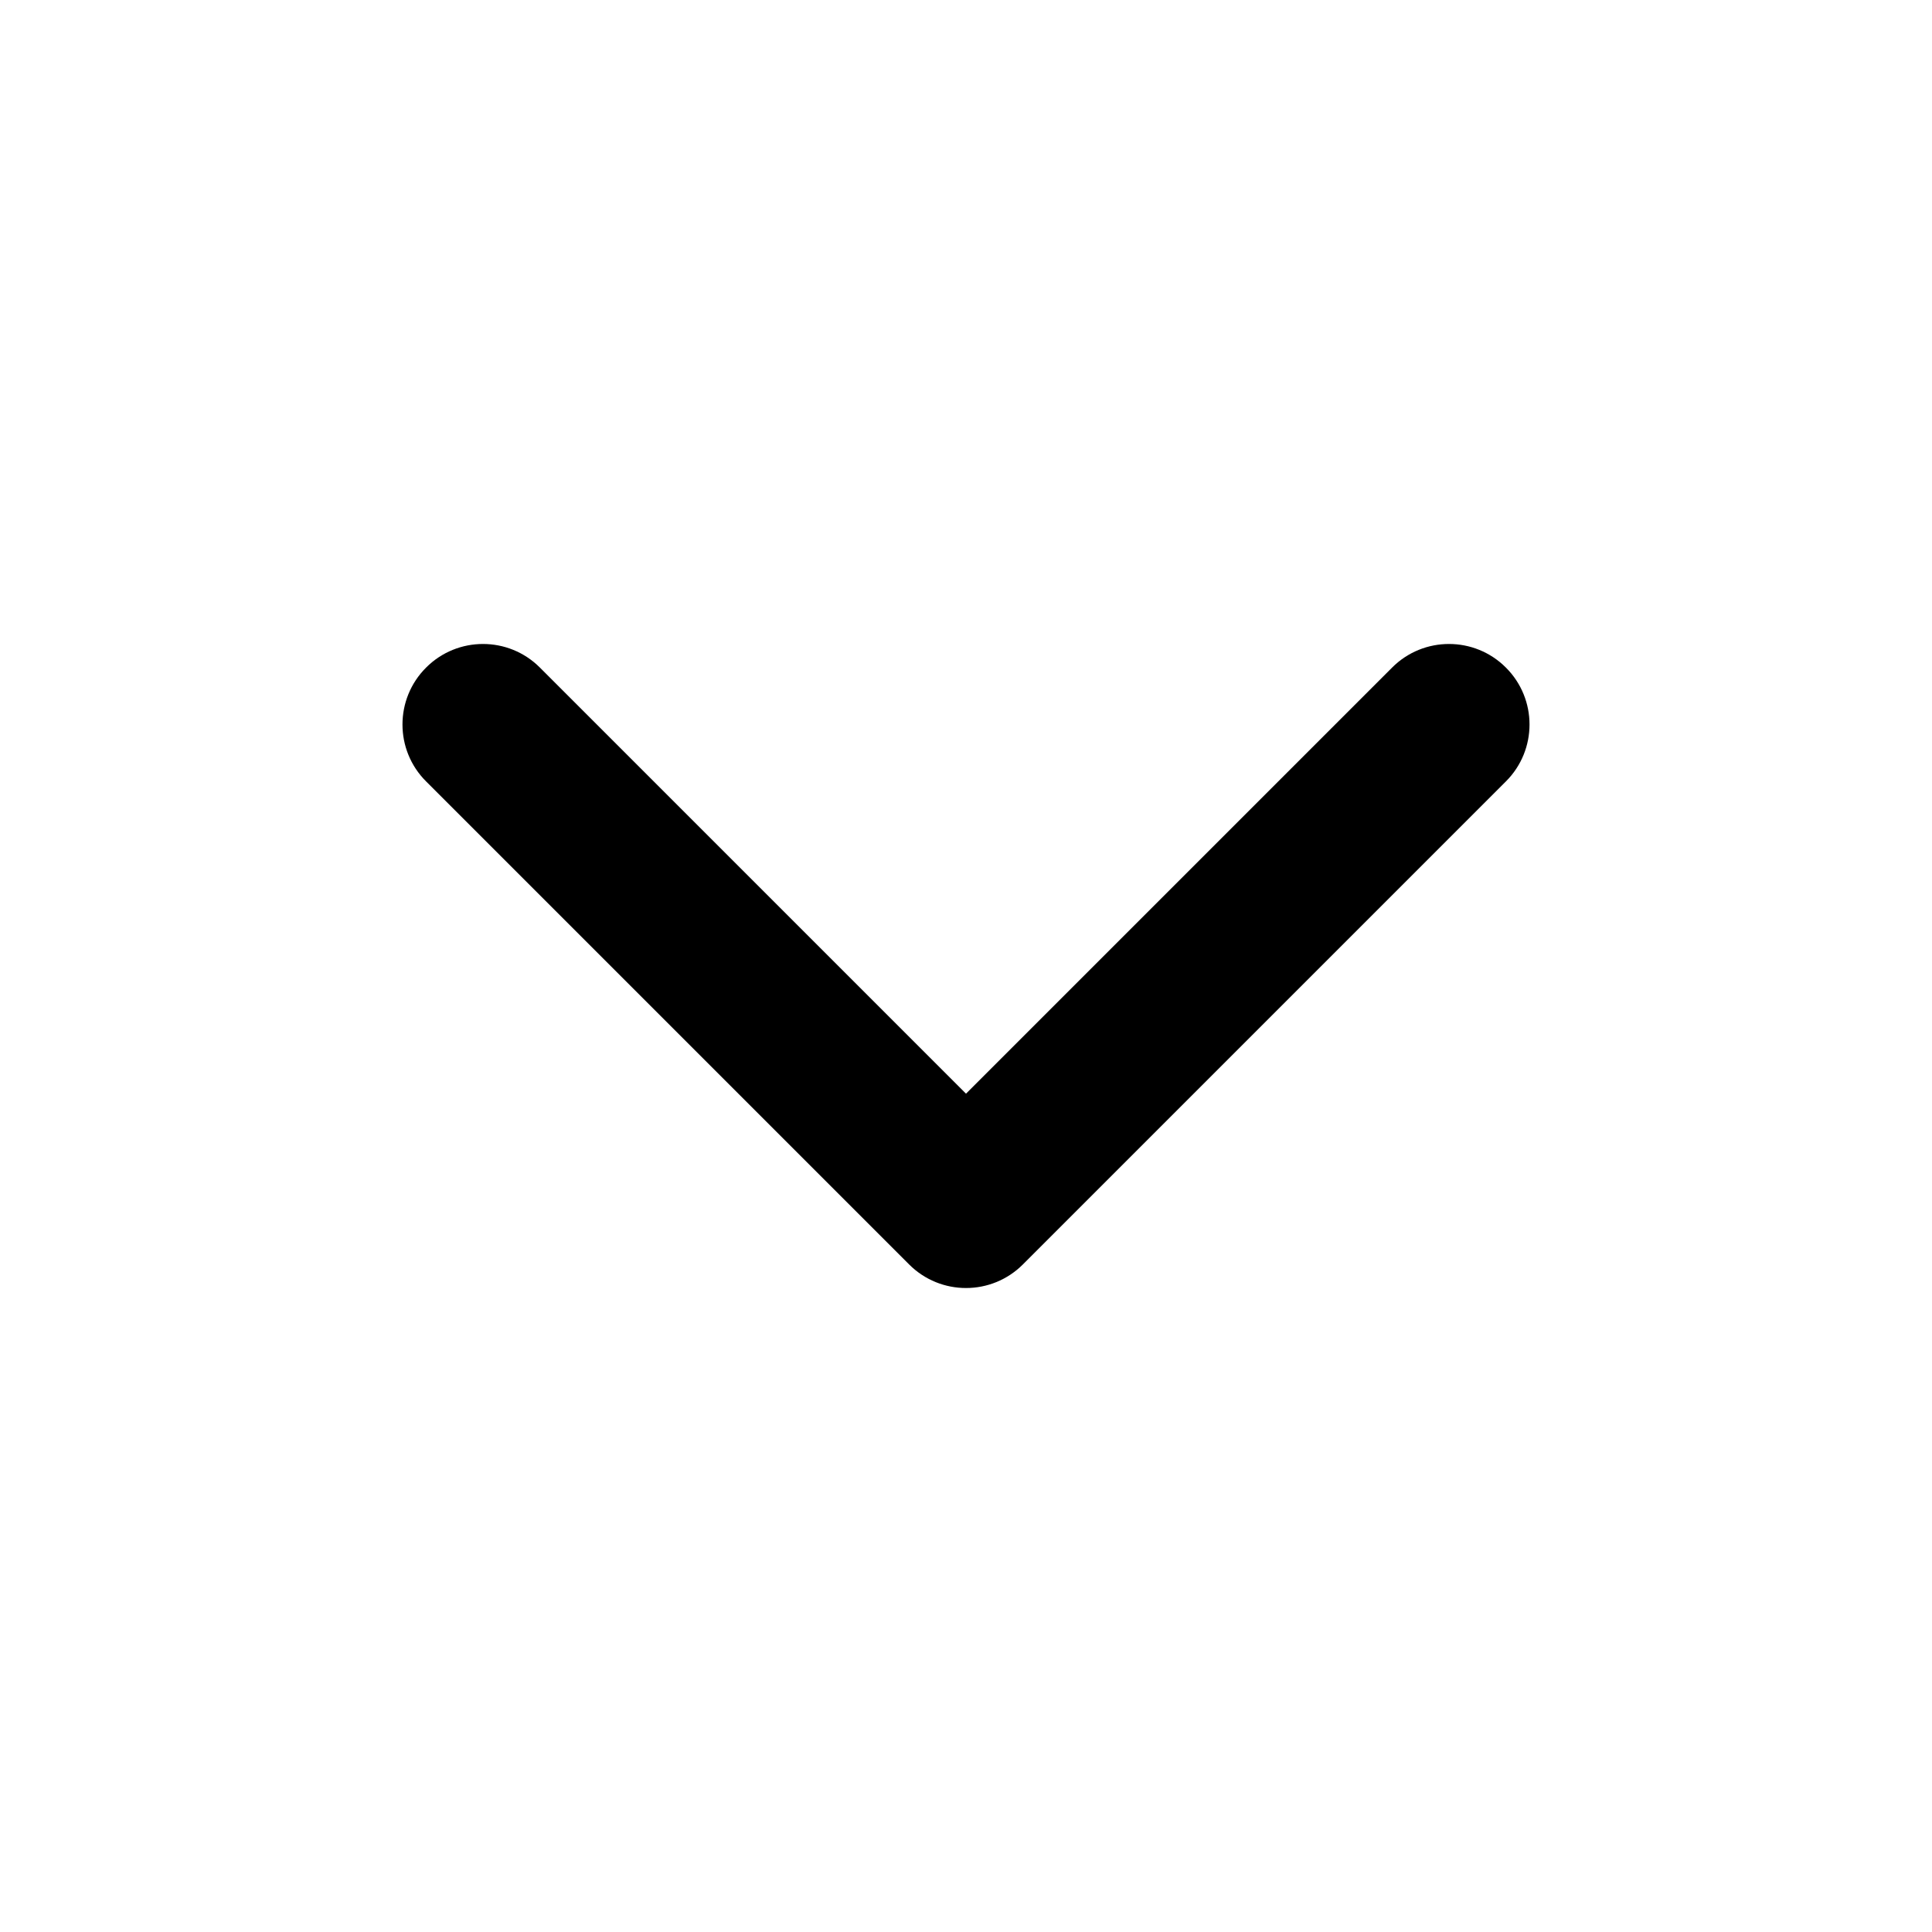
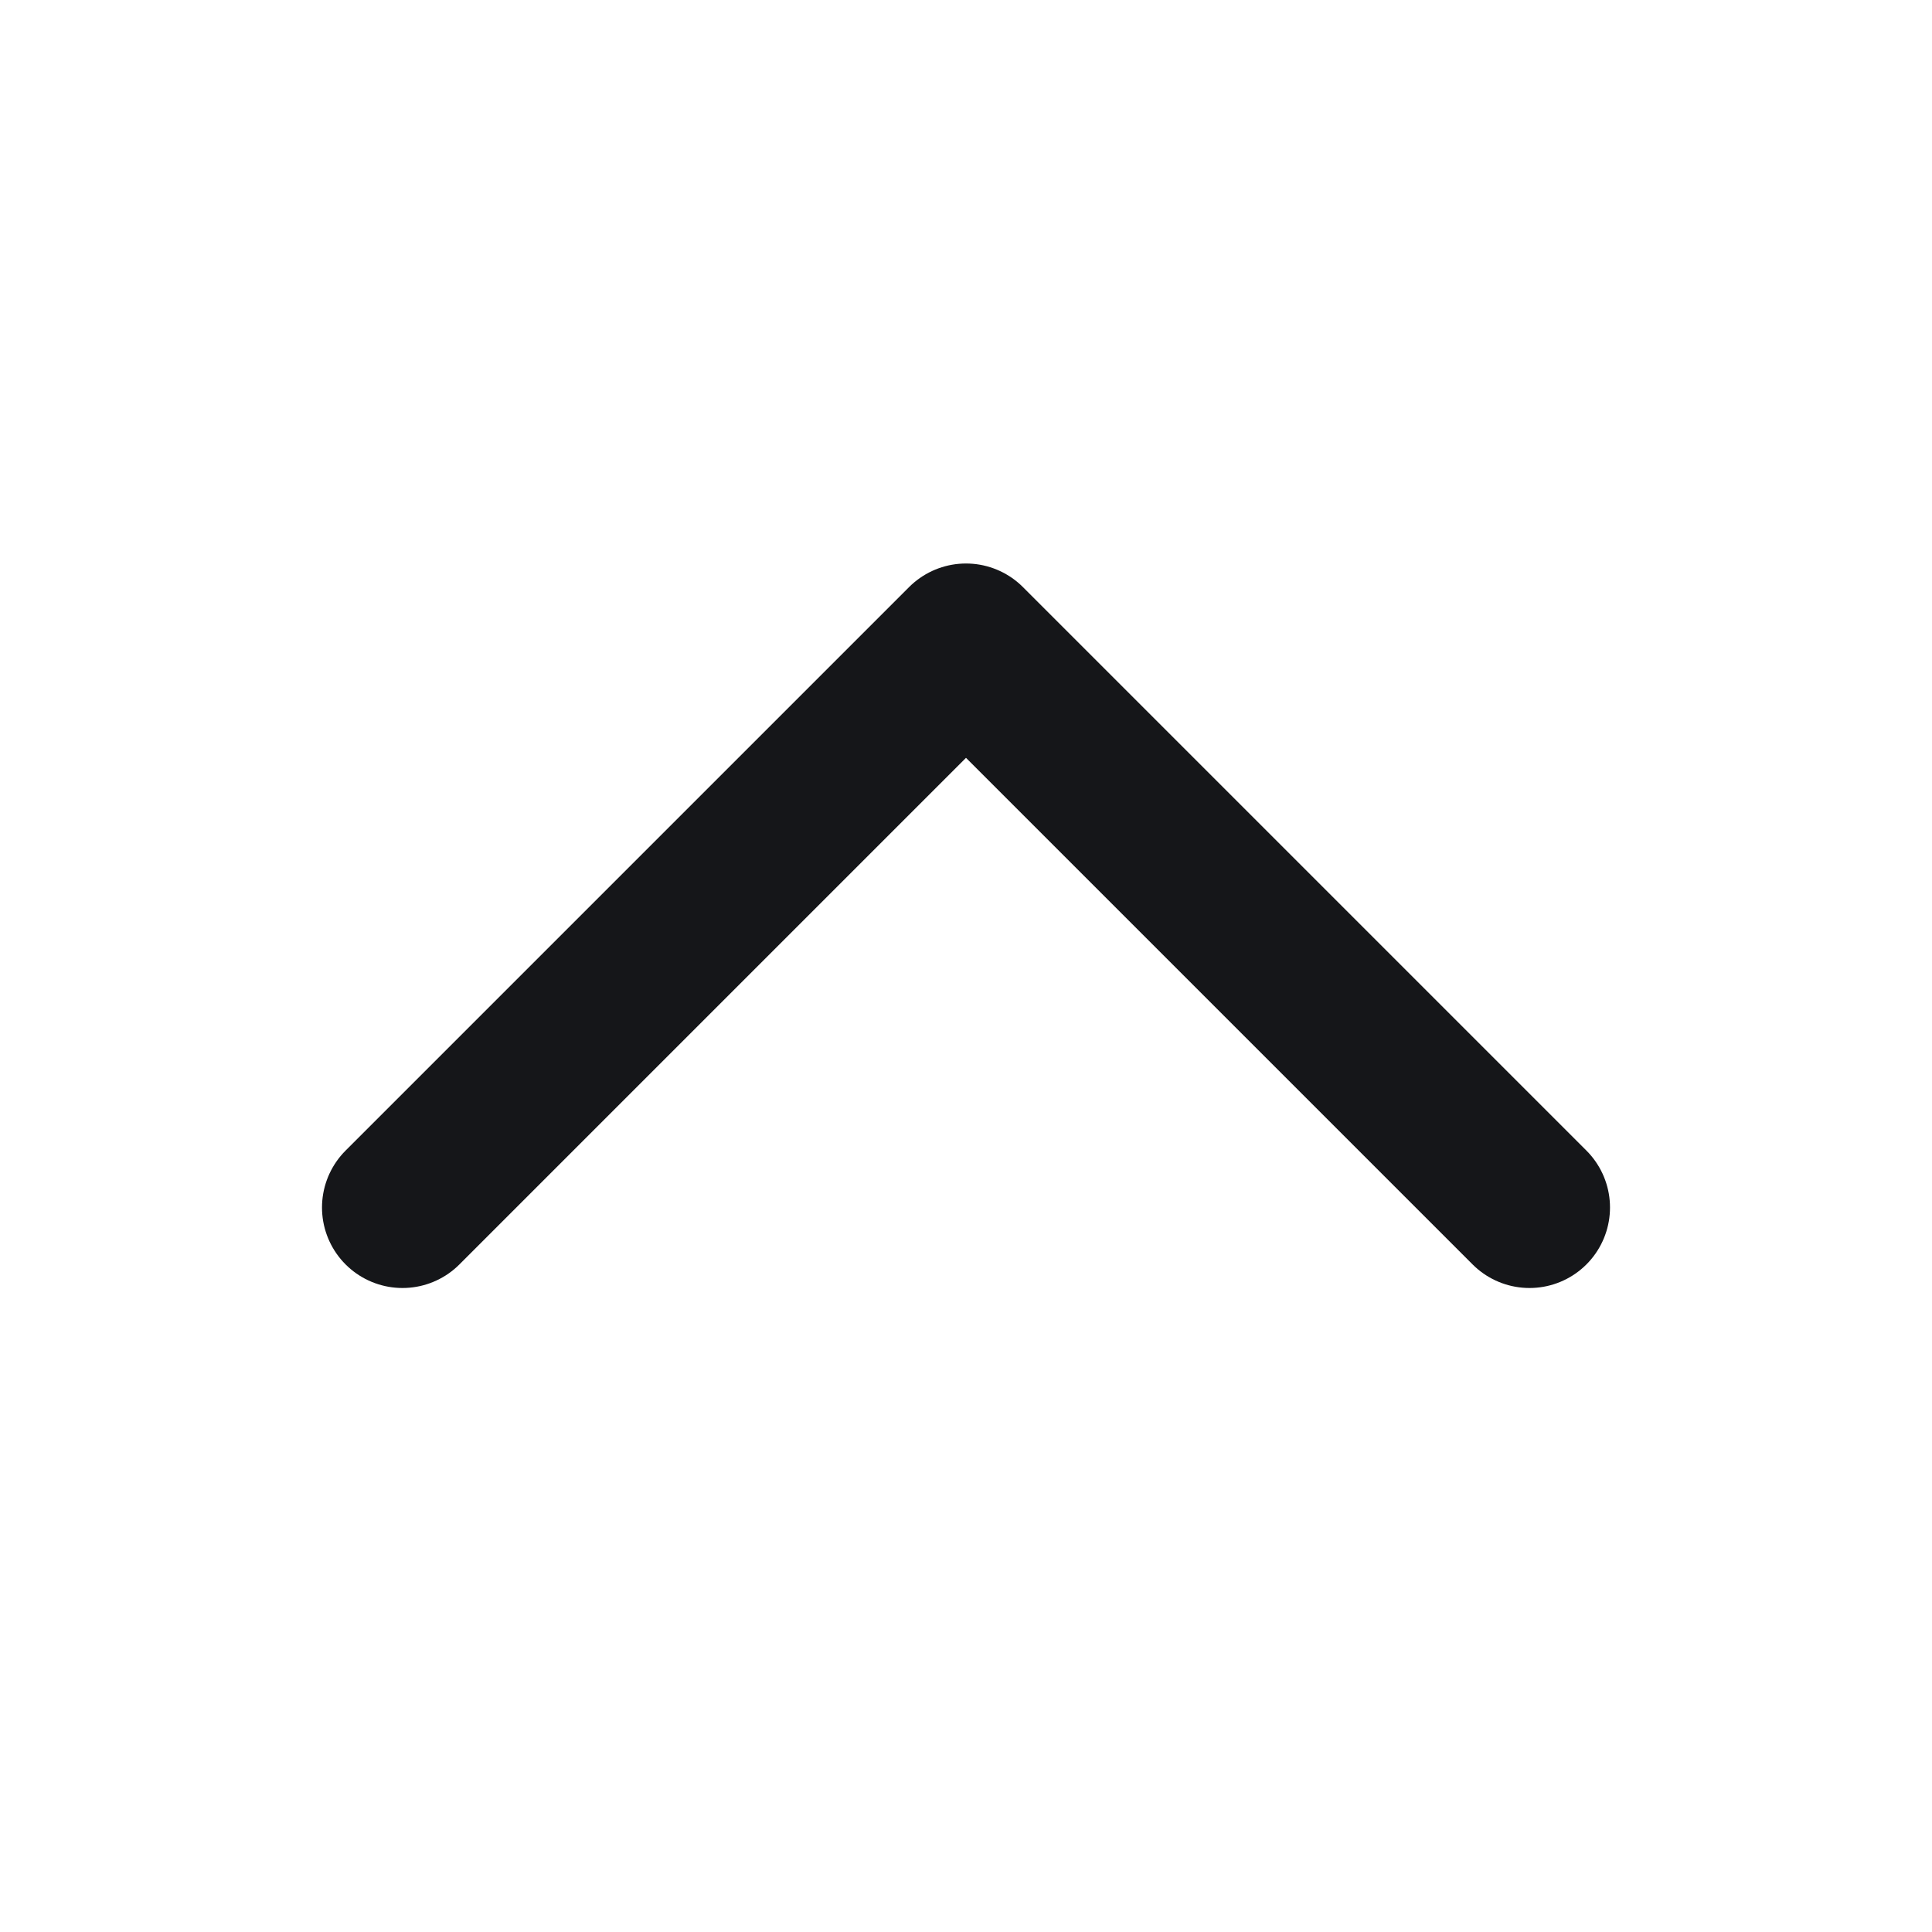
<svg xmlns="http://www.w3.org/2000/svg" width="24" height="24" viewBox="0 0 24 24" fill="none">
-   <path fill-rule="evenodd" clip-rule="evenodd" d="M5.293 8.293C5.683 7.902 6.317 7.902 6.707 8.293L12 13.586L17.293 8.293C17.683 7.902 18.317 7.902 18.707 8.293C19.098 8.683 19.098 9.317 18.707 9.707L12.707 15.707C12.317 16.098 11.683 16.098 11.293 15.707L5.293 9.707C4.902 9.317 4.902 8.683 5.293 8.293Z" fill="black" />
+   <path d="M5 15L12 8L19 15" stroke="#151619" stroke-width="2" stroke-linecap="round" stroke-linejoin="round" />
</svg>
